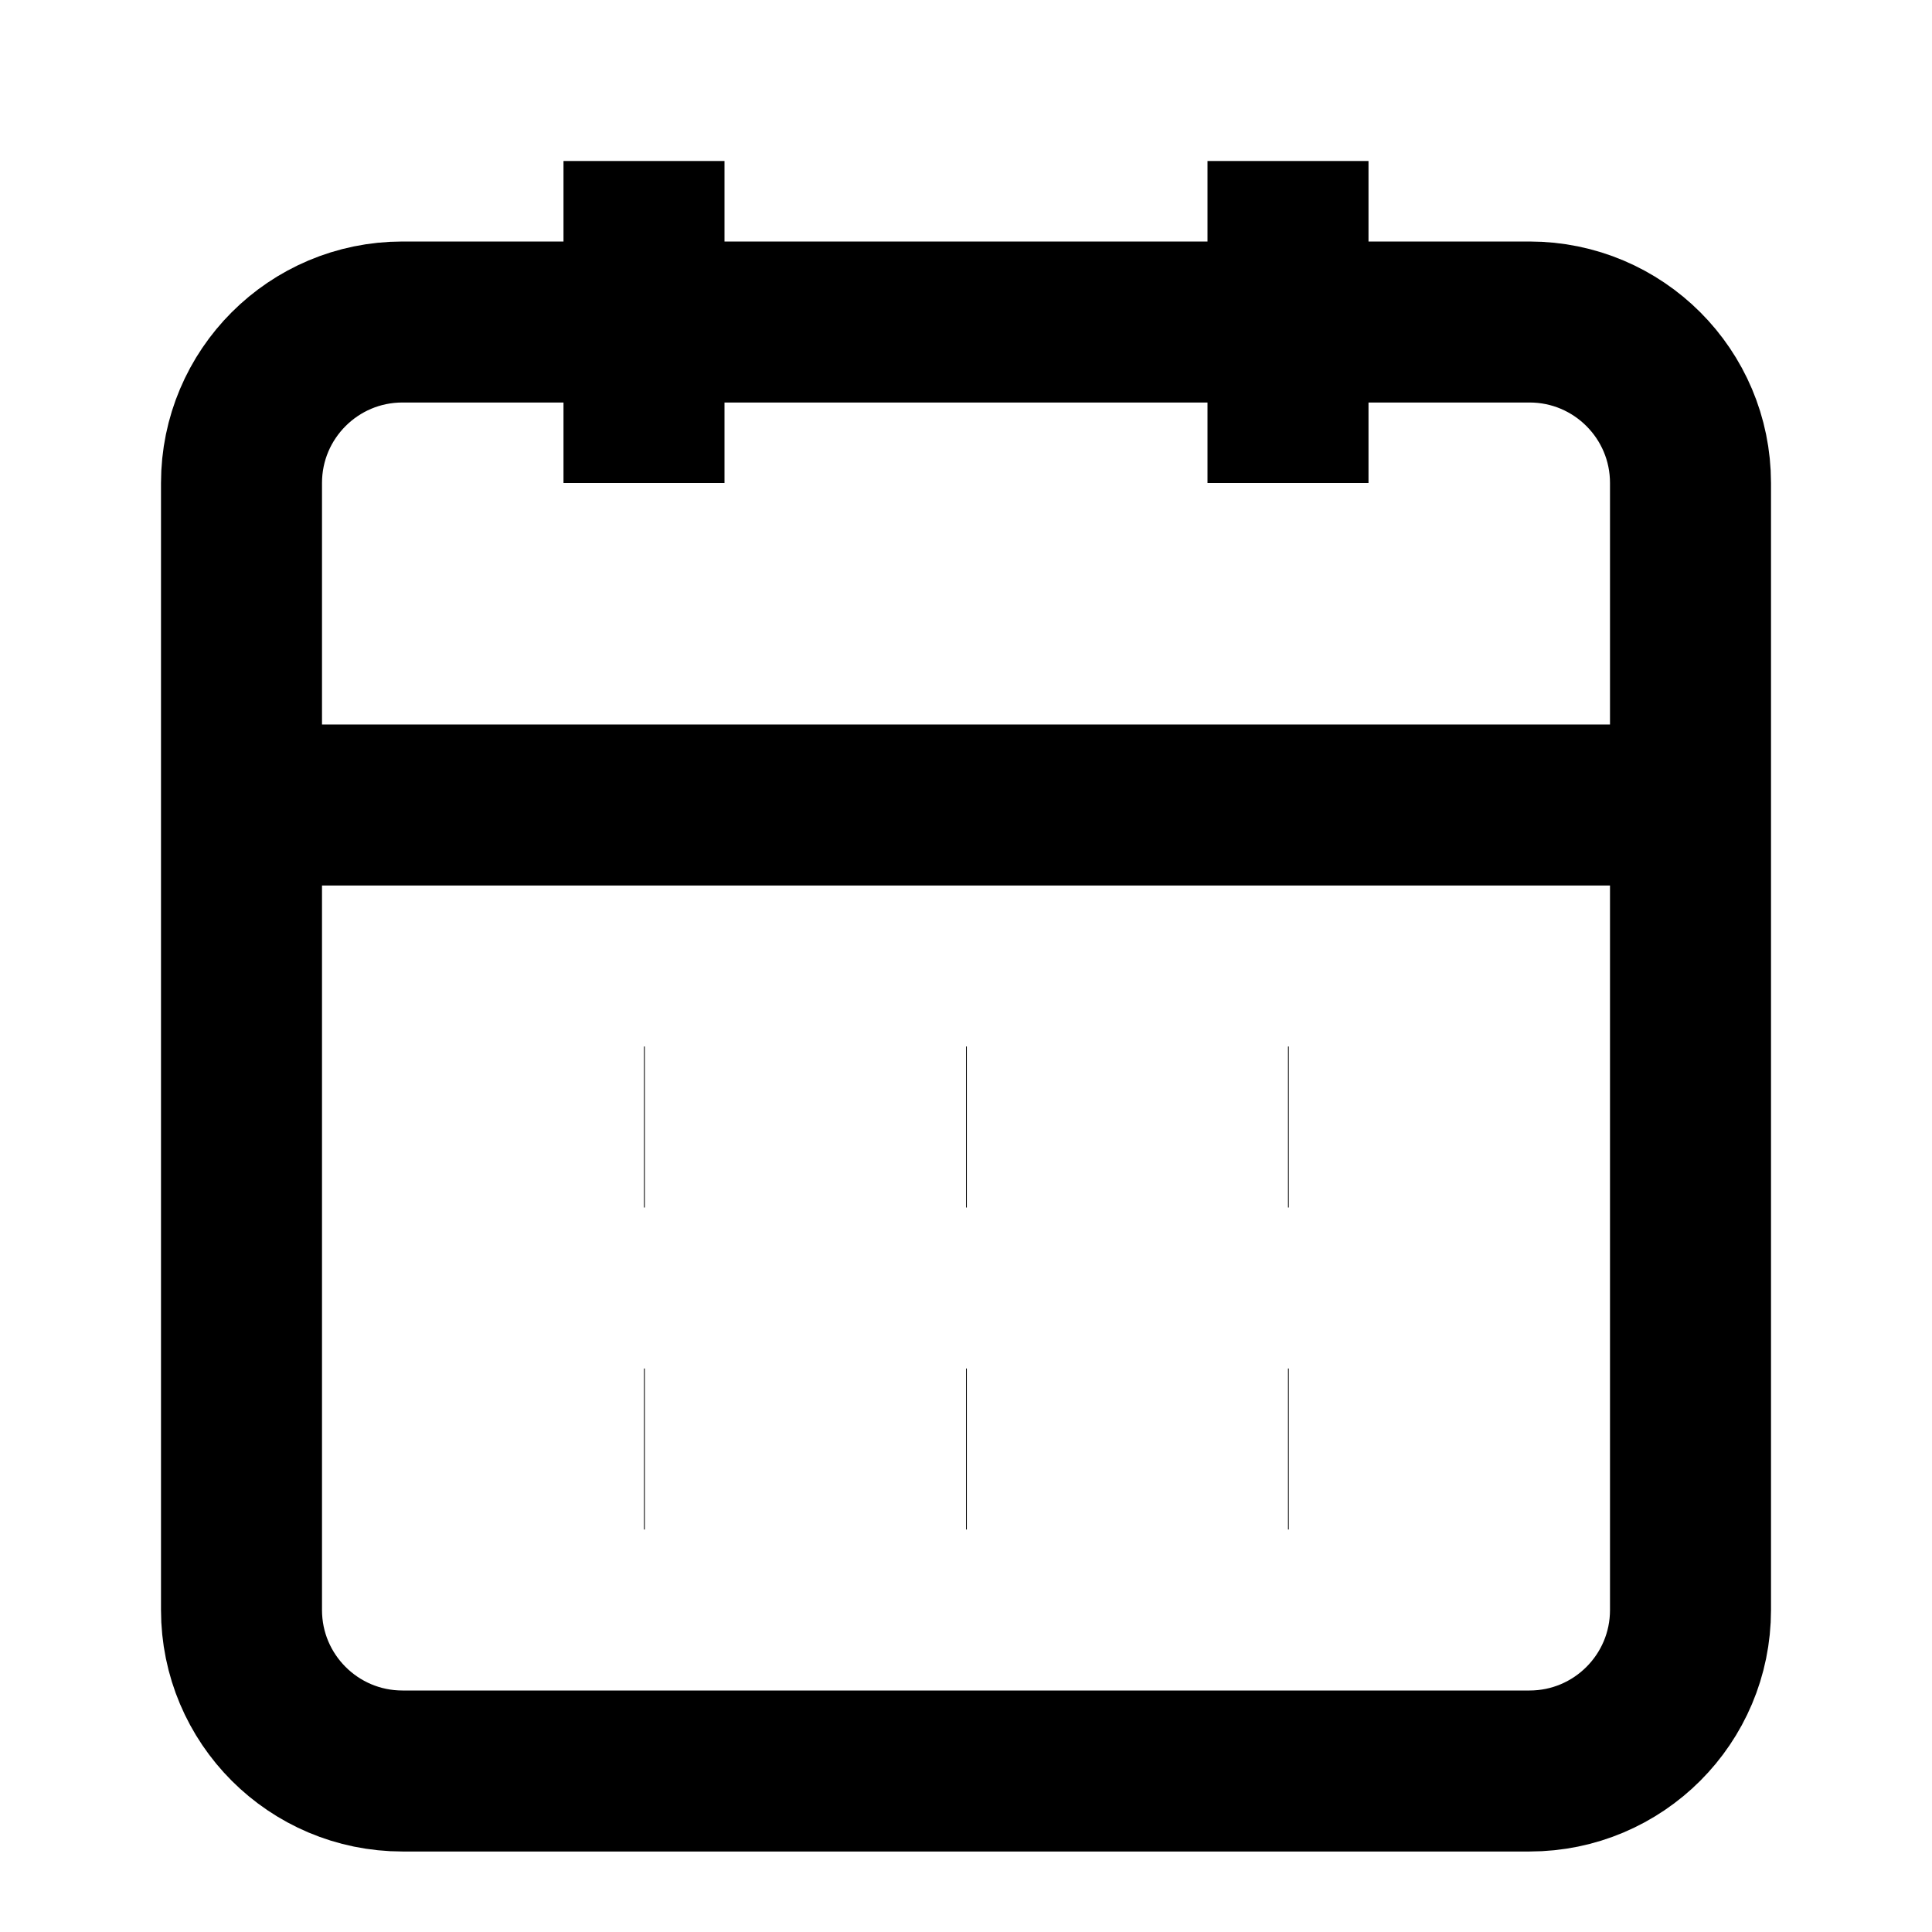
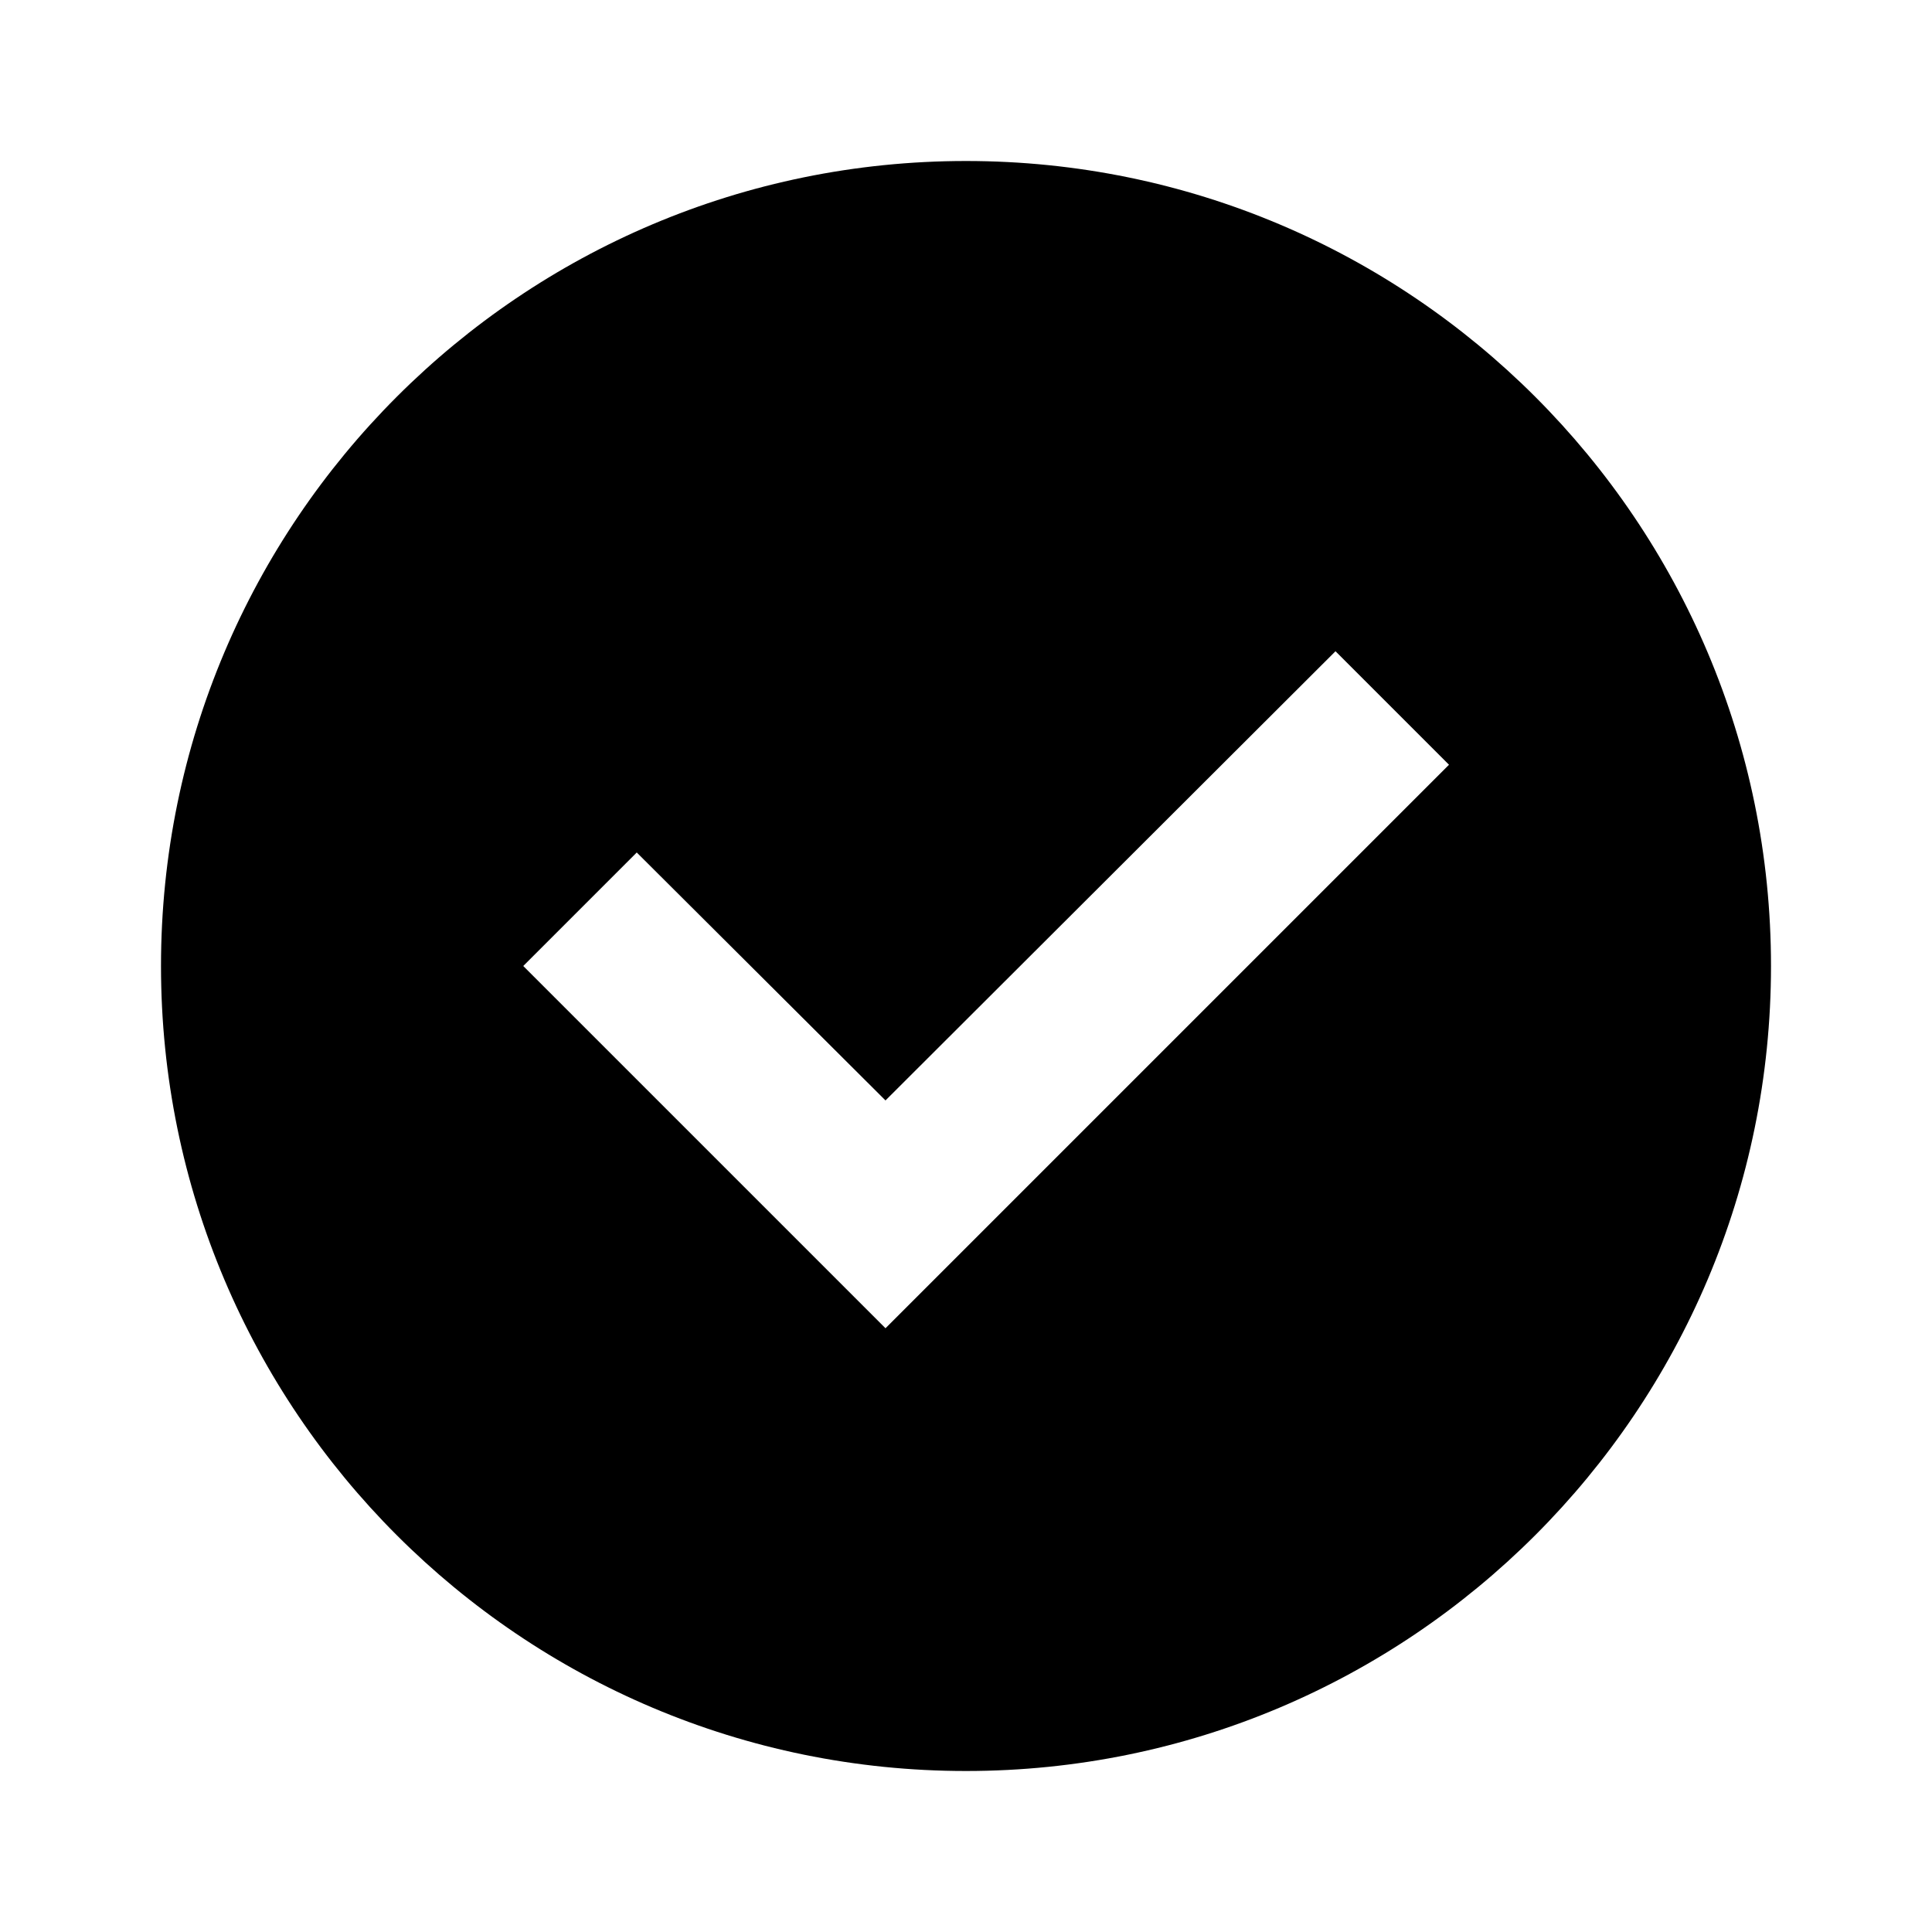
- <svg xmlns="http://www.w3.org/2000/svg" viewBox="0 0 24 24" fill="none" stroke="currentColor" stroke-width="2">
-   <rect x="3" y="4" width="18" height="18" rx="2" ry="2" />
-   <line x1="16" y1="2" x2="16" y2="6" />
-   <line x1="8" y1="2" x2="8" y2="6" />
-   <line x1="3" y1="10" x2="21" y2="10" />
-   <path d="M8 14h.01M12 14h.01M16 14h.01M8 18h.01M12 18h.01M16 18h.01" />
+ <svg viewBox="0 0 24 24" fill="currentColor">
+   <path d="M12,2A10,10 0 0,1 22,12A10,10 0 0,1 12,22A10,10 0 0,1 2,12A10,10 0 0,1 12,2M11,16.5L18,9.5L16.59,8.09L11,13.67L7.91,10.59L6.5,12L11,16.5Z" />
</svg>
